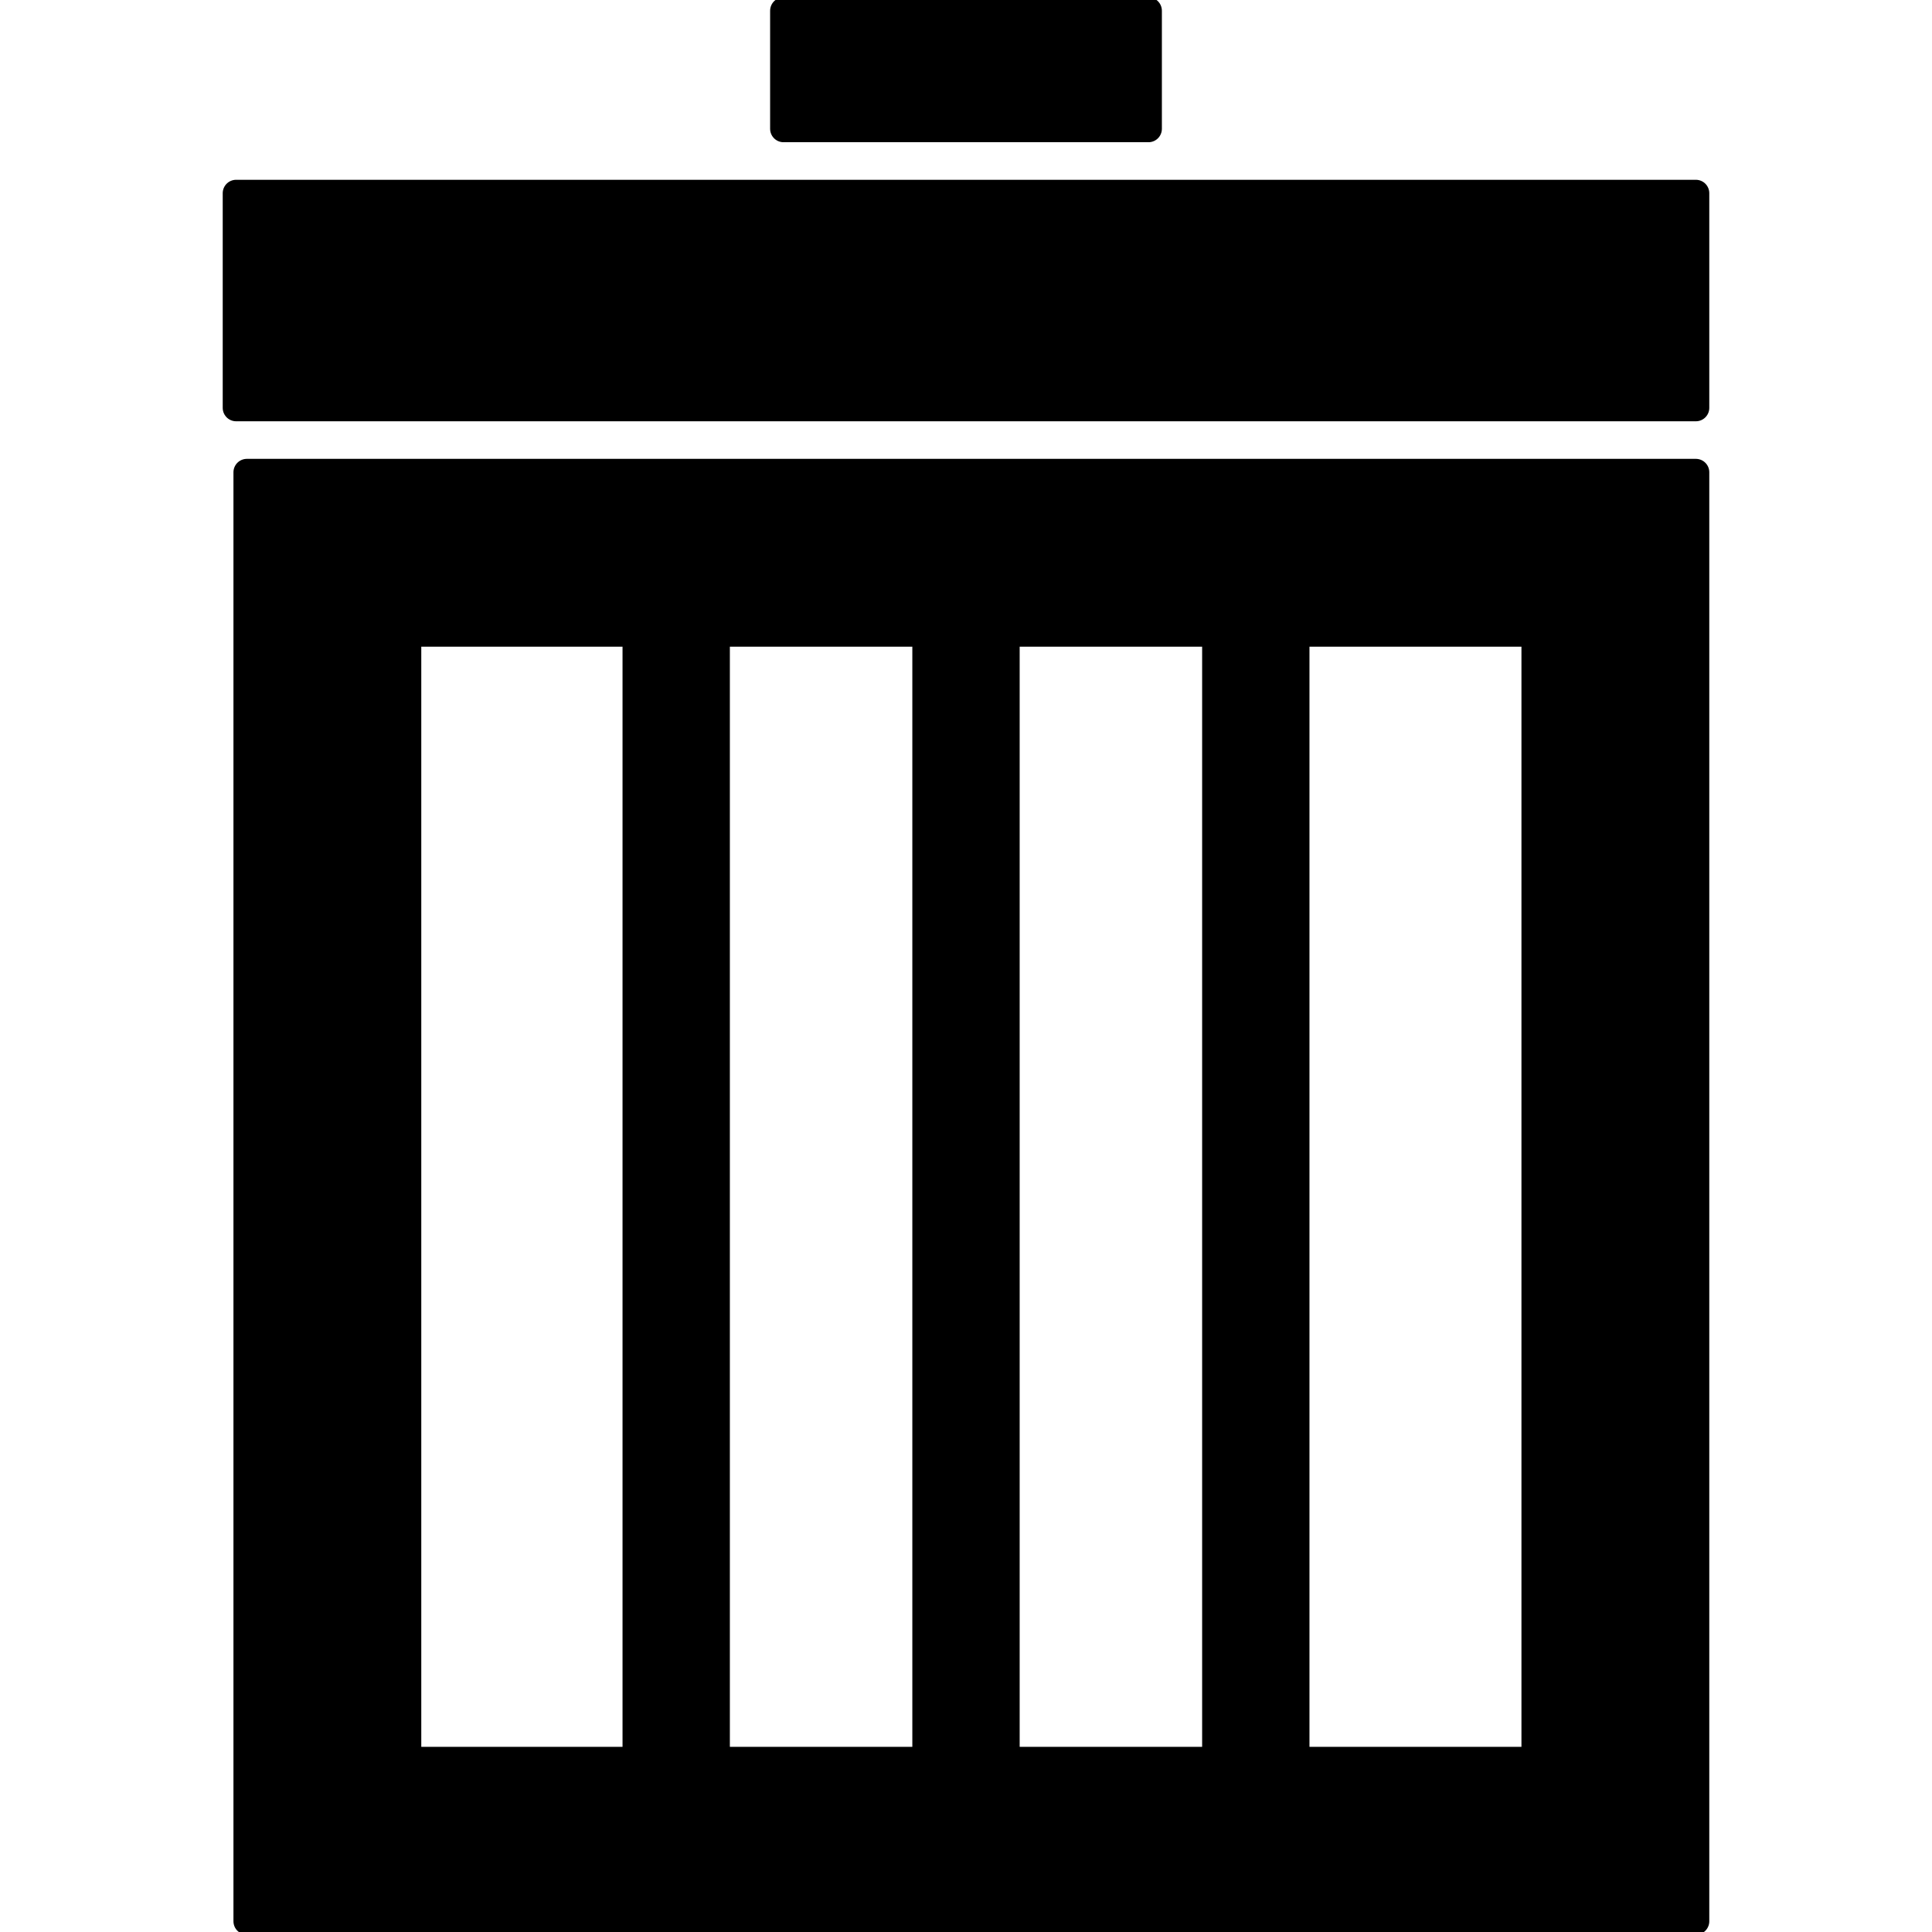
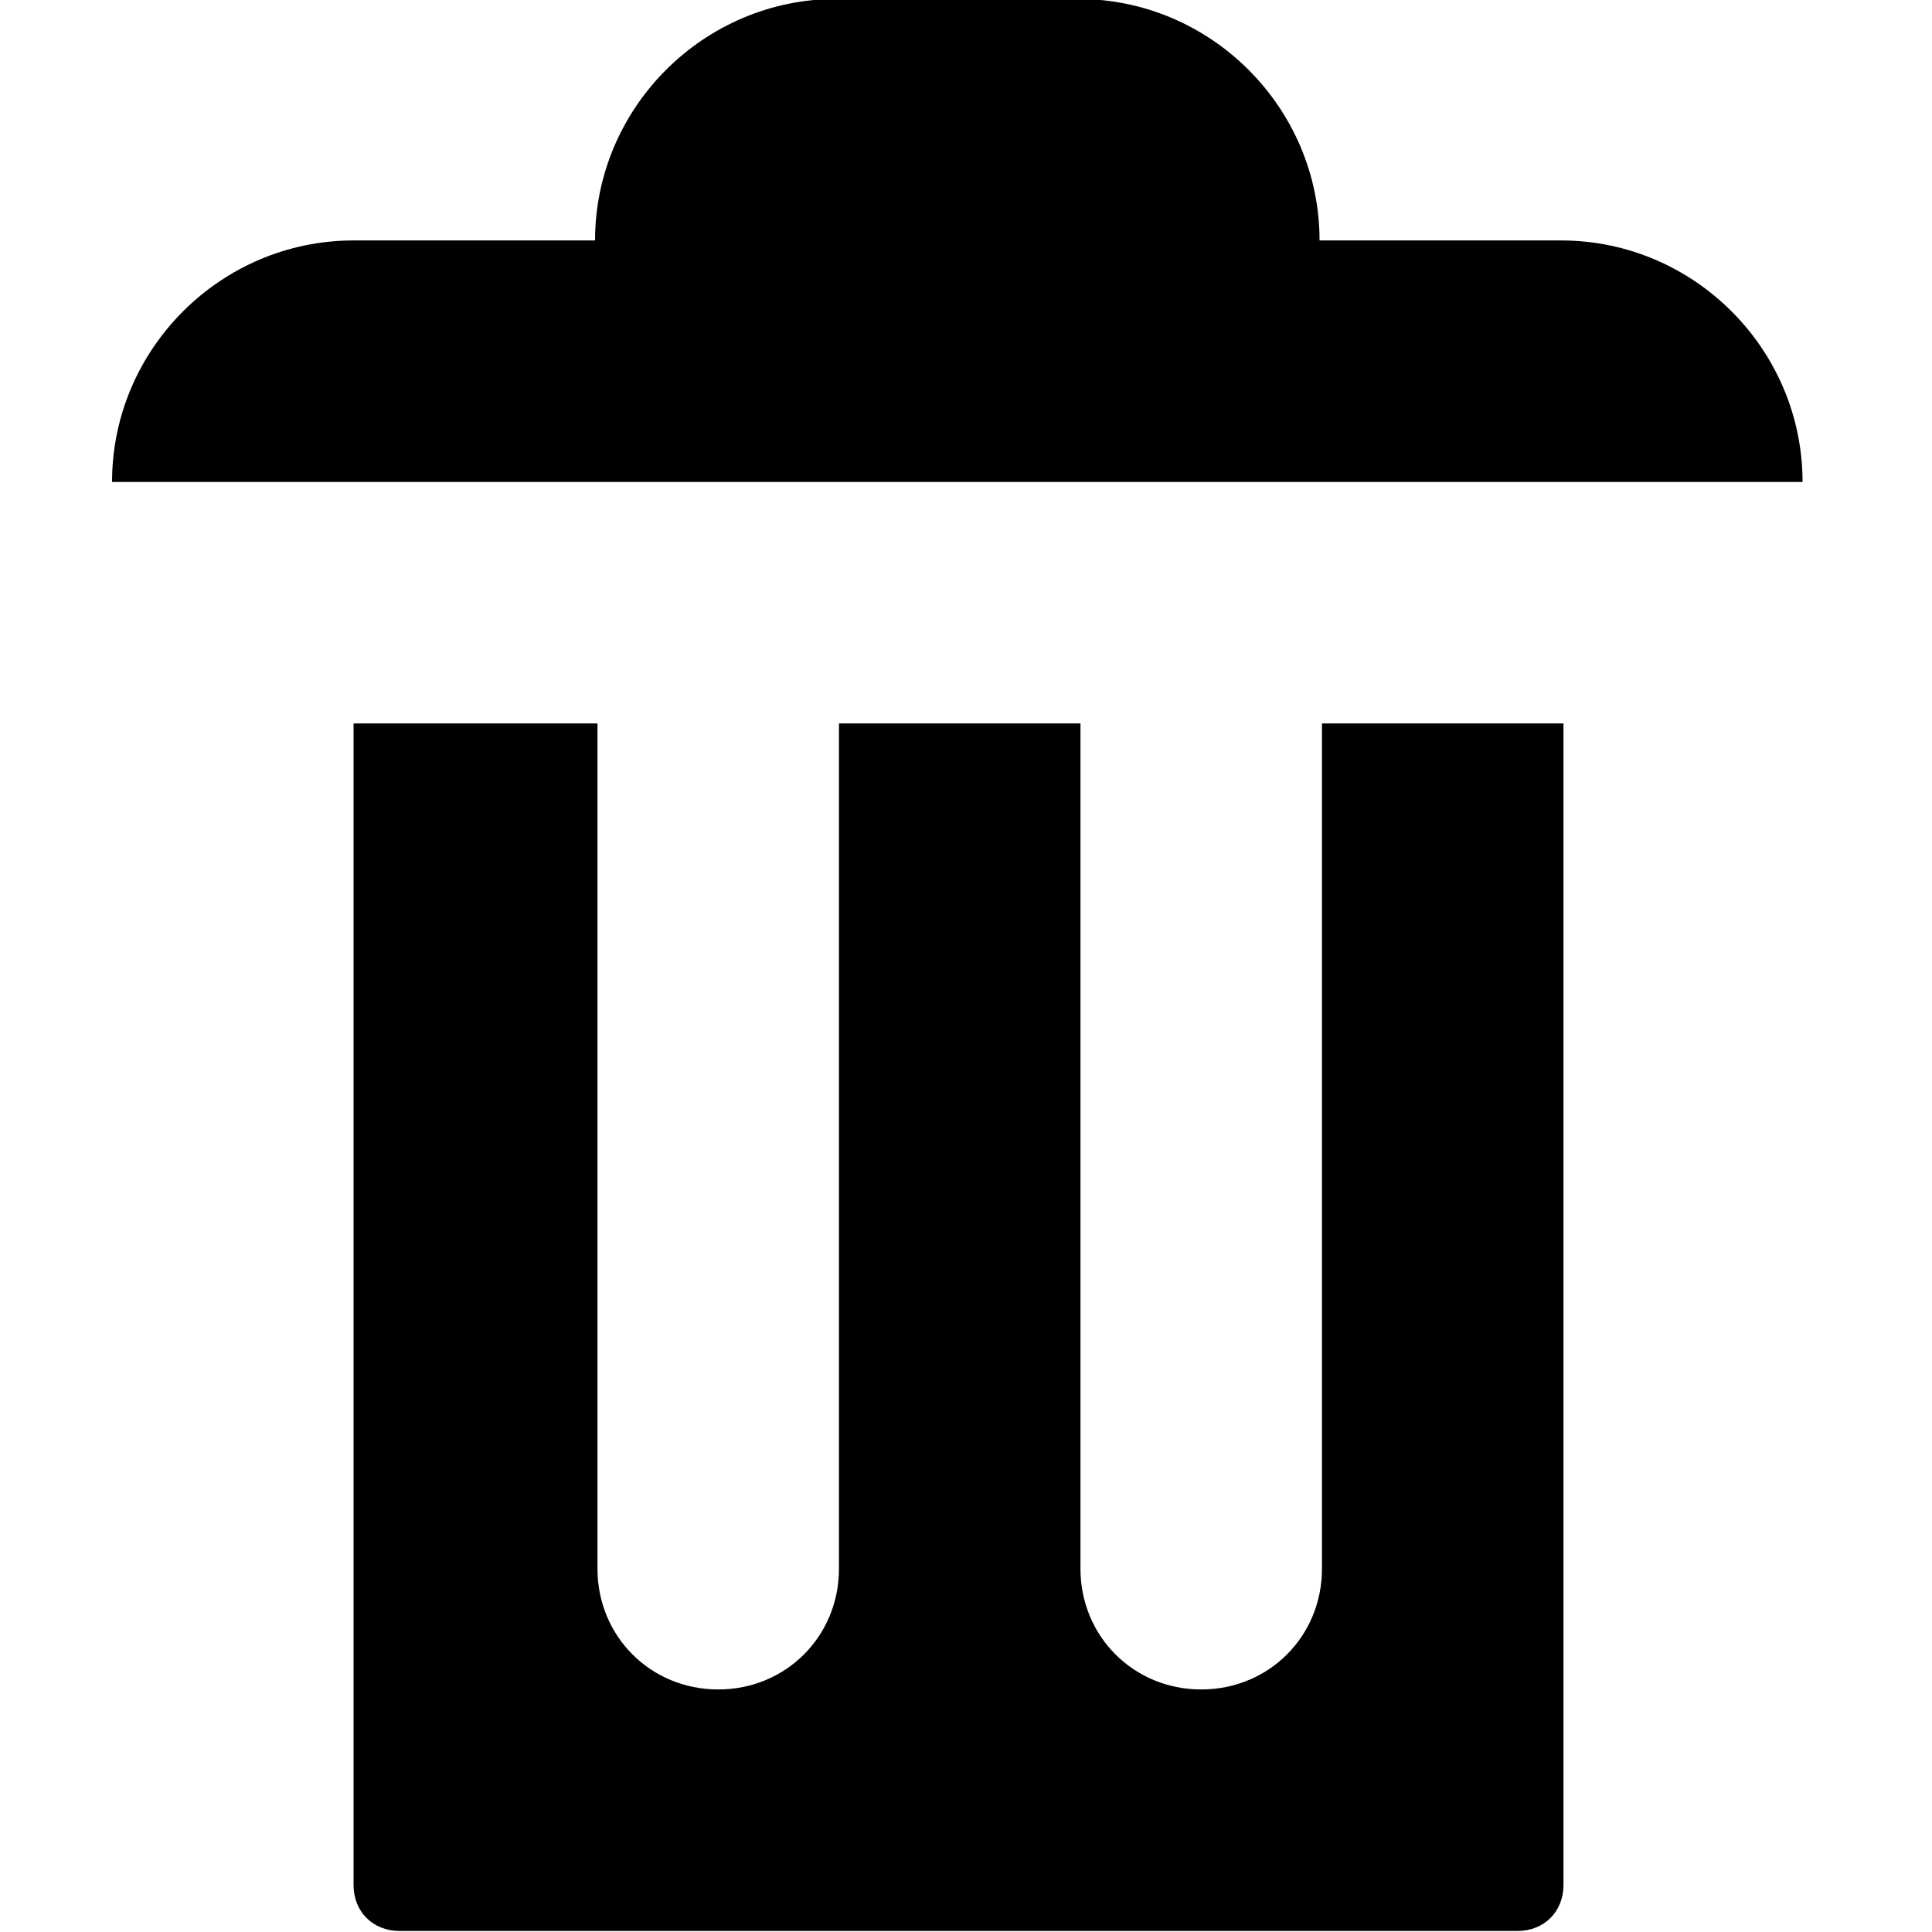
- <svg xmlns="http://www.w3.org/2000/svg" version="1.1" id="Layer_1" x="0px" y="0px" viewBox="0 0 18 18" style="enable-background:new 0 0 18 18;" xml:space="preserve">
-   <style type="text/css">
- 	.st0{stroke:#000000;stroke-width:0.25;stroke-linejoin:round;stroke-miterlimit:10;}
- </style>
-   <rect x="11.2" y="4.5" width="1" height="12.4" />
-   <rect x="2.2" y="1.8" class="st0" width="13.6" height="2" />
-   <rect x="8.5" y="4.4" width="1" height="12.4" />
-   <rect x="5.8" y="4.5" width="1" height="12.4" />
-   <path class="st0" d="M2.3,4.4v13.5h13.5V4.4H2.3z M14.2,16.4H3.8V5.9h10.5V16.4z" />
-   <rect x="7.3" y="0.1" class="st0" width="3.4" height="1.1" />
+ <svg xmlns="http://www.w3.org/2000/svg" width="24" height="24" viewBox="0 0 24 24" id="svg2" version="1.1">
+   <defs id="defs8" />
+   <path d="m 10.392,-0.013 c -1.65,0 -3,1.35 -3,3 l -3,0 c -1.65,0 -3,1.35 -3,3 l 21,0 c 0,-1.65 -1.35,-3 -3,-3 l -3,0 c 0,-1.65 -1.35,-3 -3,-3 l -3,0 z m -6,9 0,14.43 c 0,0.33 0.24,0.57 0.57,0.57 l 13.89,0 c 0.33,0 0.57,-0.24 0.57,-0.57 l 0,-14.43 -3,0 0,10.5 c 0,0.84 -0.66,1.5 -1.5,1.5 -0.84,0 -1.5,-0.66 -1.5,-1.5 l 0,-10.5 -3,0 0,10.5 c 0,0.84 -0.66,1.5 -1.5,1.5 -0.84,0 -1.5,-0.66 -1.5,-1.5 l 0,-10.5 -3,0 z" id="path4" />
</svg>
